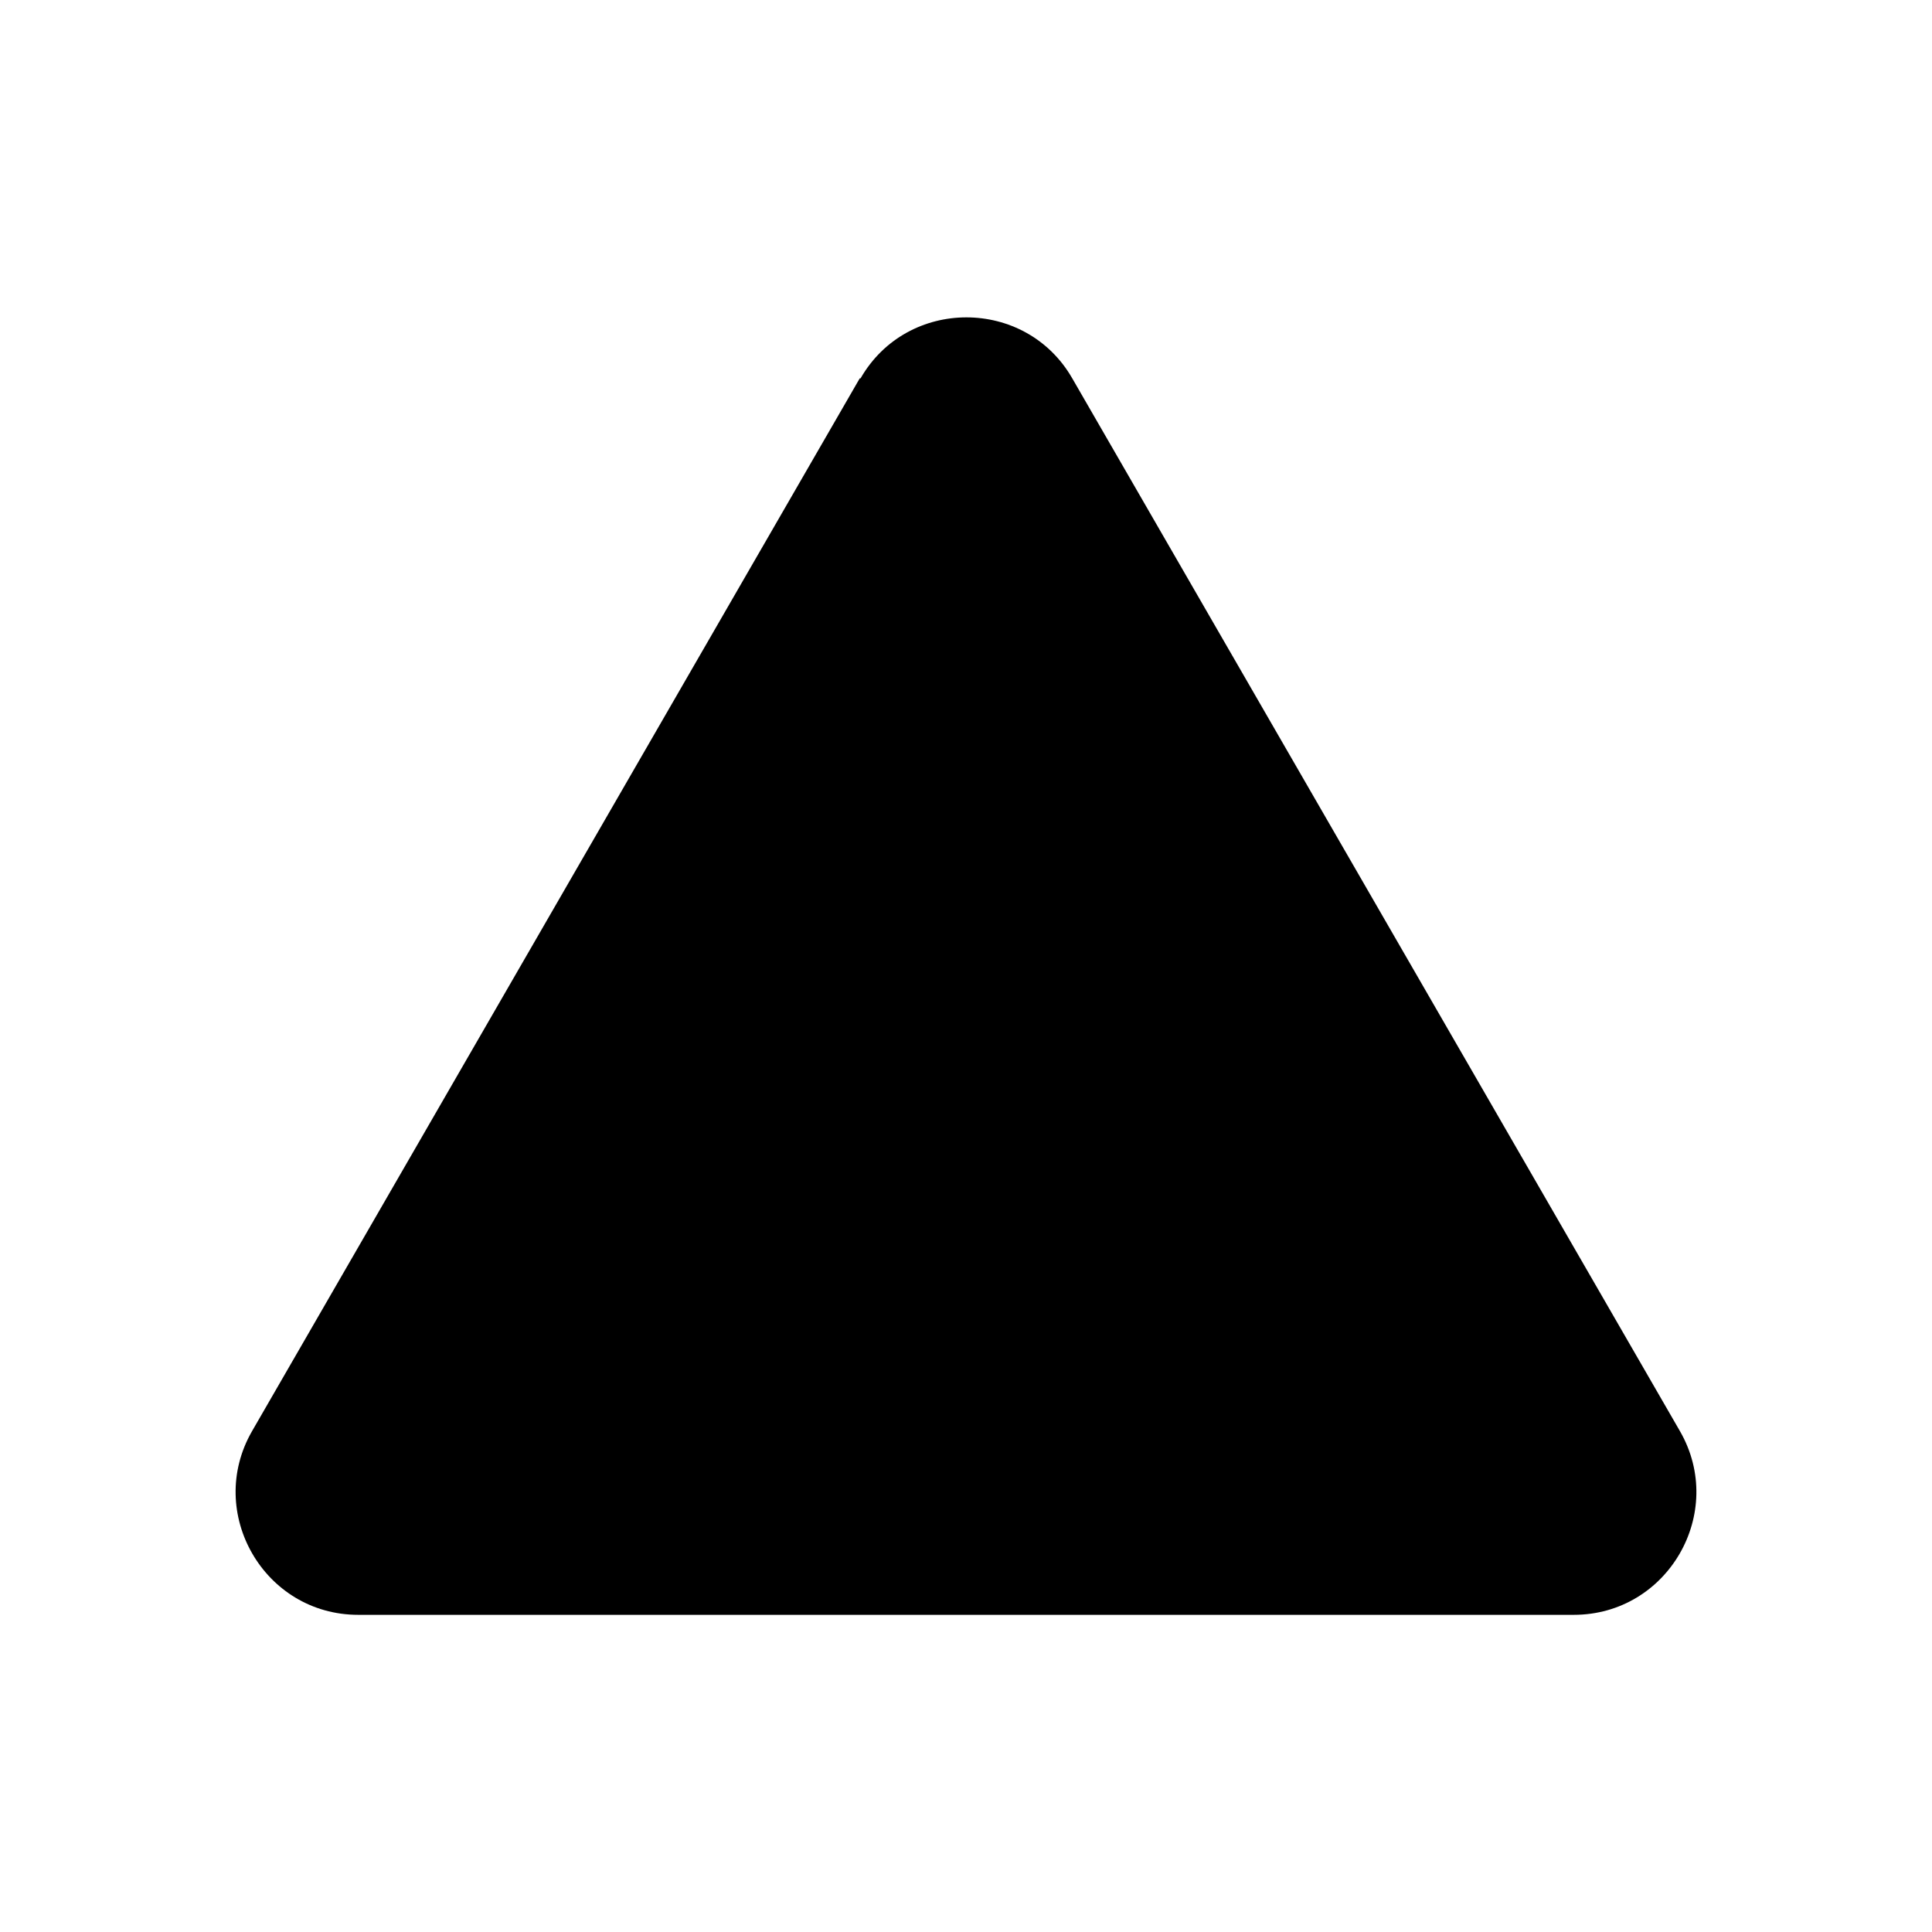
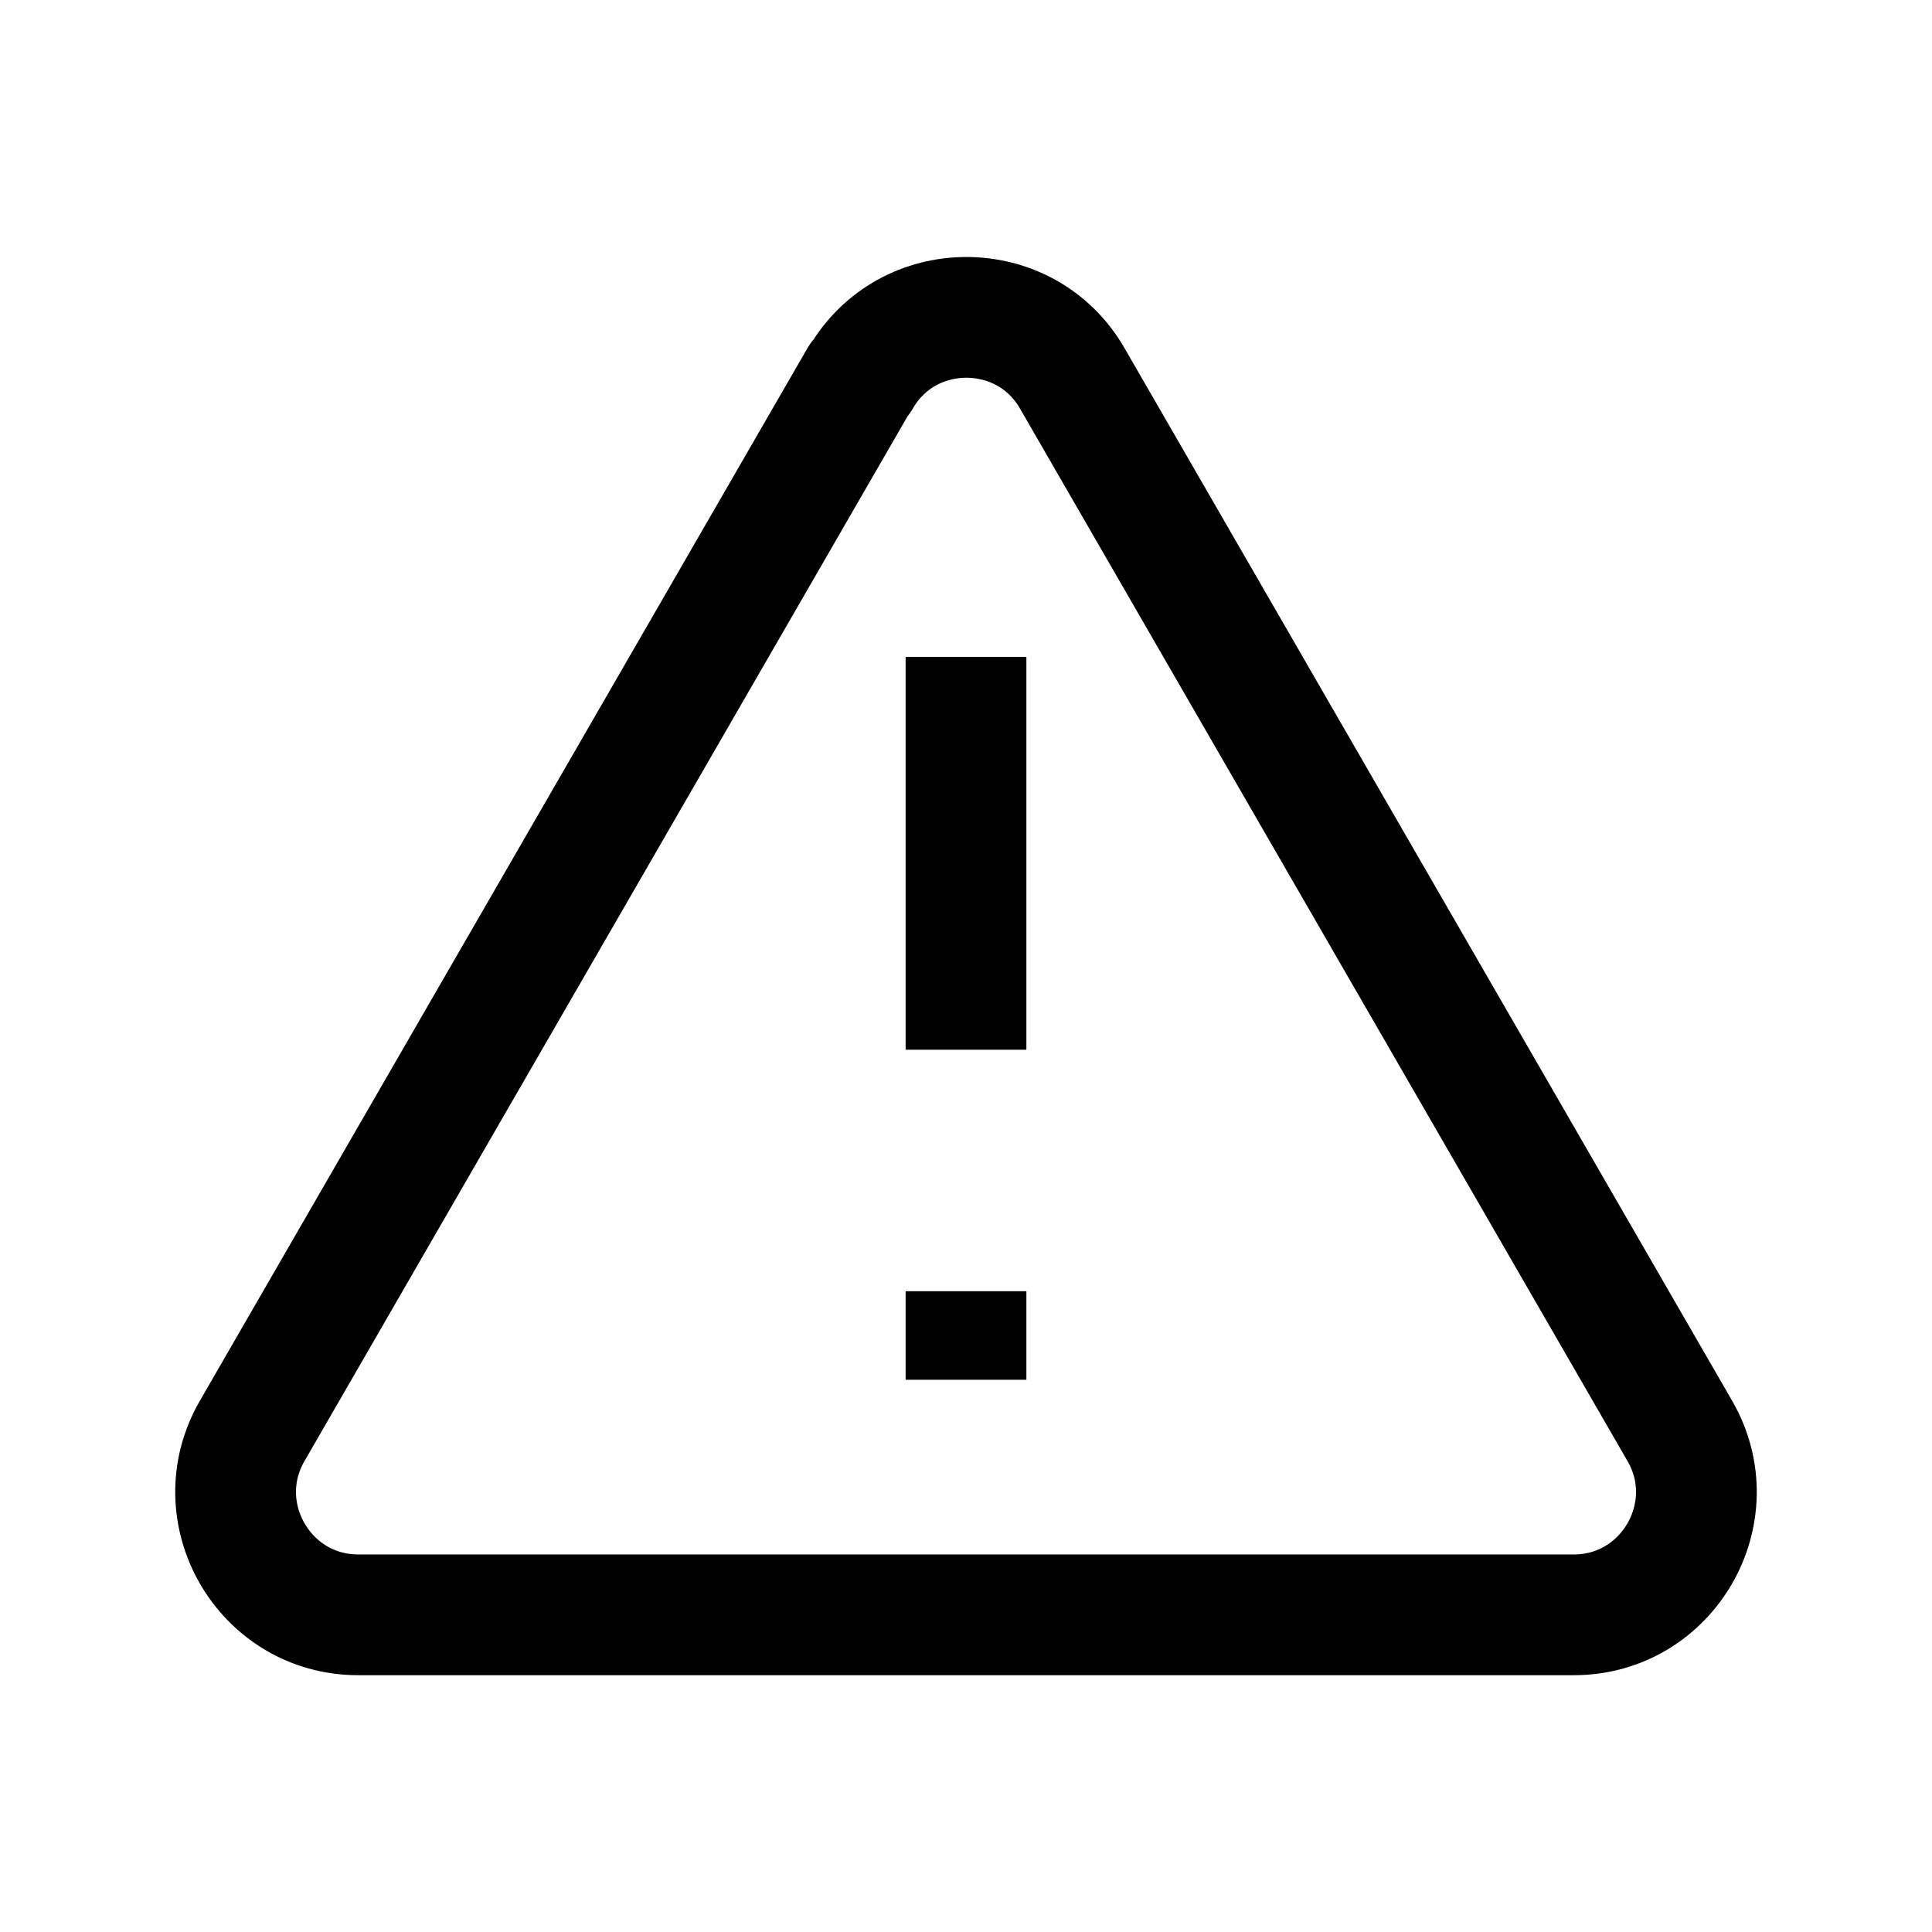
<svg xmlns="http://www.w3.org/2000/svg" id="Capa_2" viewBox="0 0 24 24">
-   <path d="M10.68,4.7l-7.55,13.08c-.58,1.01.15,2.28,1.32,2.28h15.1c1.17,0,1.9-1.27,1.32-2.28l-7.55-13.08c-.58-1.01-2.05-1.01-2.63,0Z" stroke-linejoin="round" />
-   <line x1="12" y1="13.04" x2="12" y2="8.16" stroke-miterlimit="10" />
-   <line x1="12" y1="16.04" x2="12" y2="17.14" stroke-miterlimit="10" />
+   <path d="M10.68,4.7l-7.55,13.08c-.58,1.01.15,2.28,1.32,2.28h15.1c1.17,0,1.9-1.27,1.32-2.28l-7.55-13.08c-.58-1.01-2.05-1.01-2.63,0Z" stroke-linejoin="round" fill="none" stroke="#000" stroke-width="1.5" />
+   <line x1="12" y1="13.04" x2="12" y2="8.16" stroke-miterlimit="10" fill="none" stroke="#000" stroke-width="1.5" />
+   <line x1="12" y1="16.04" x2="12" y2="17.14" stroke-miterlimit="10" fill="none" stroke="#000" stroke-width="1.5" />
</svg>
